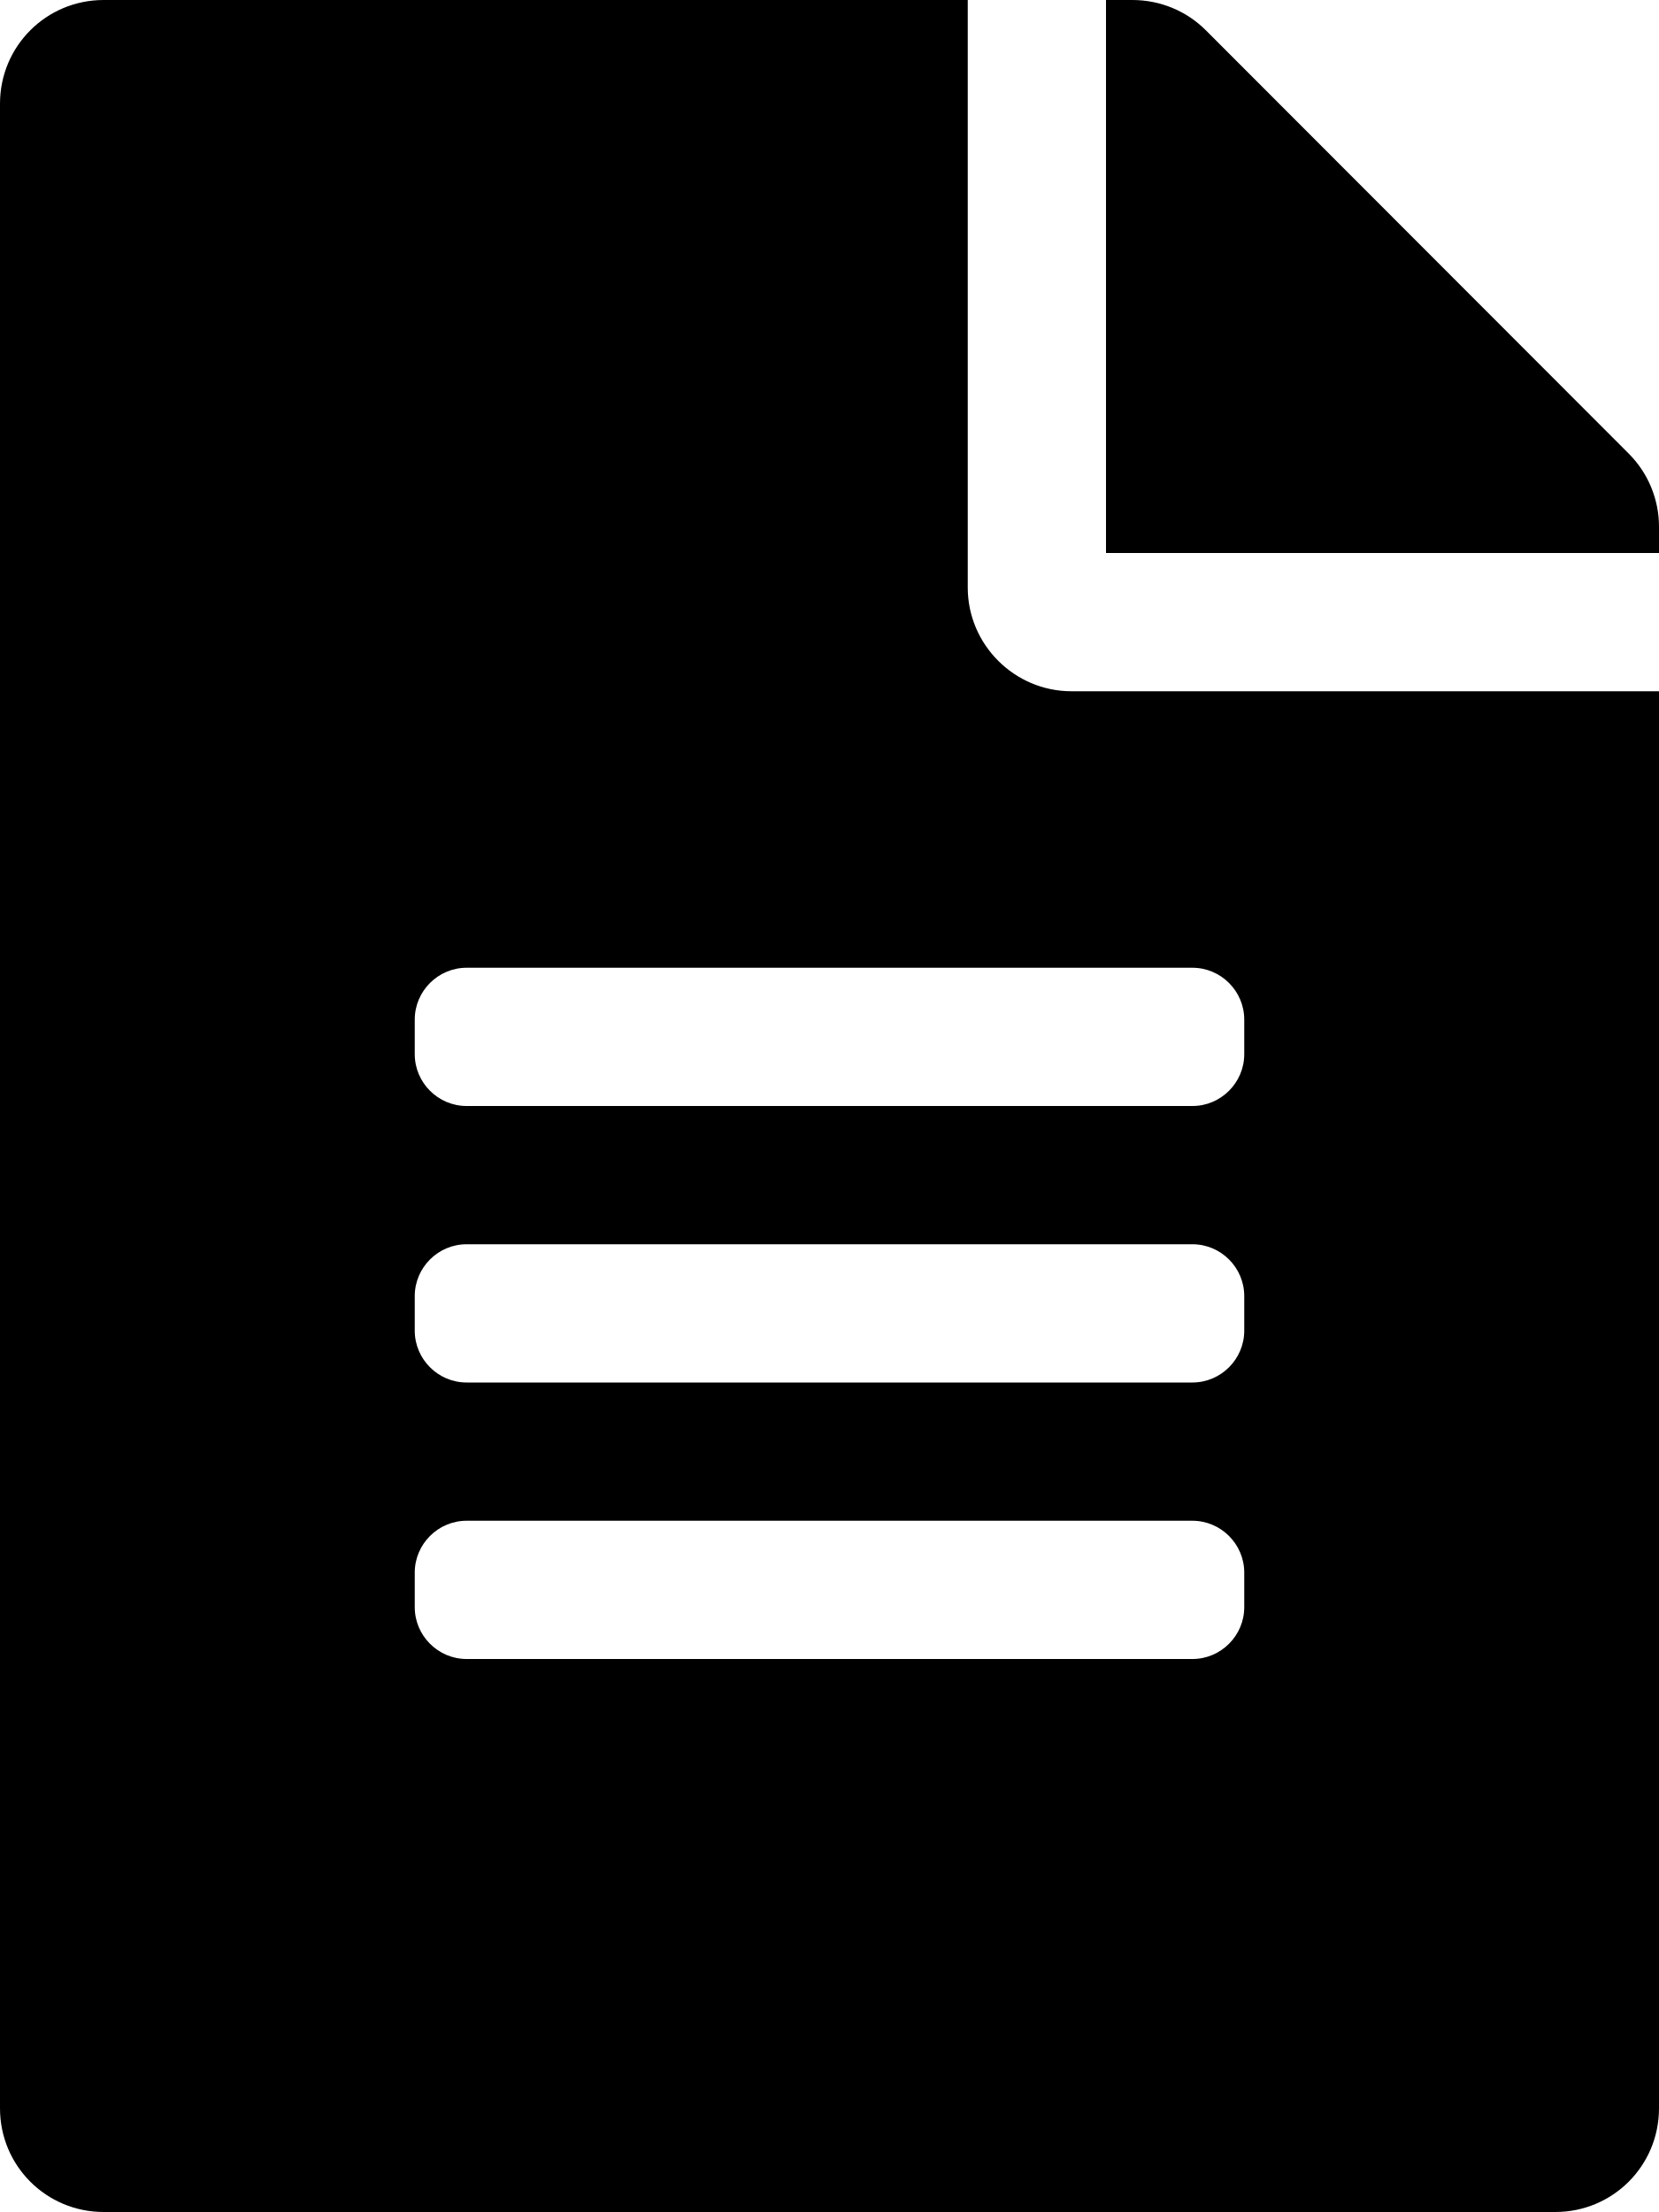
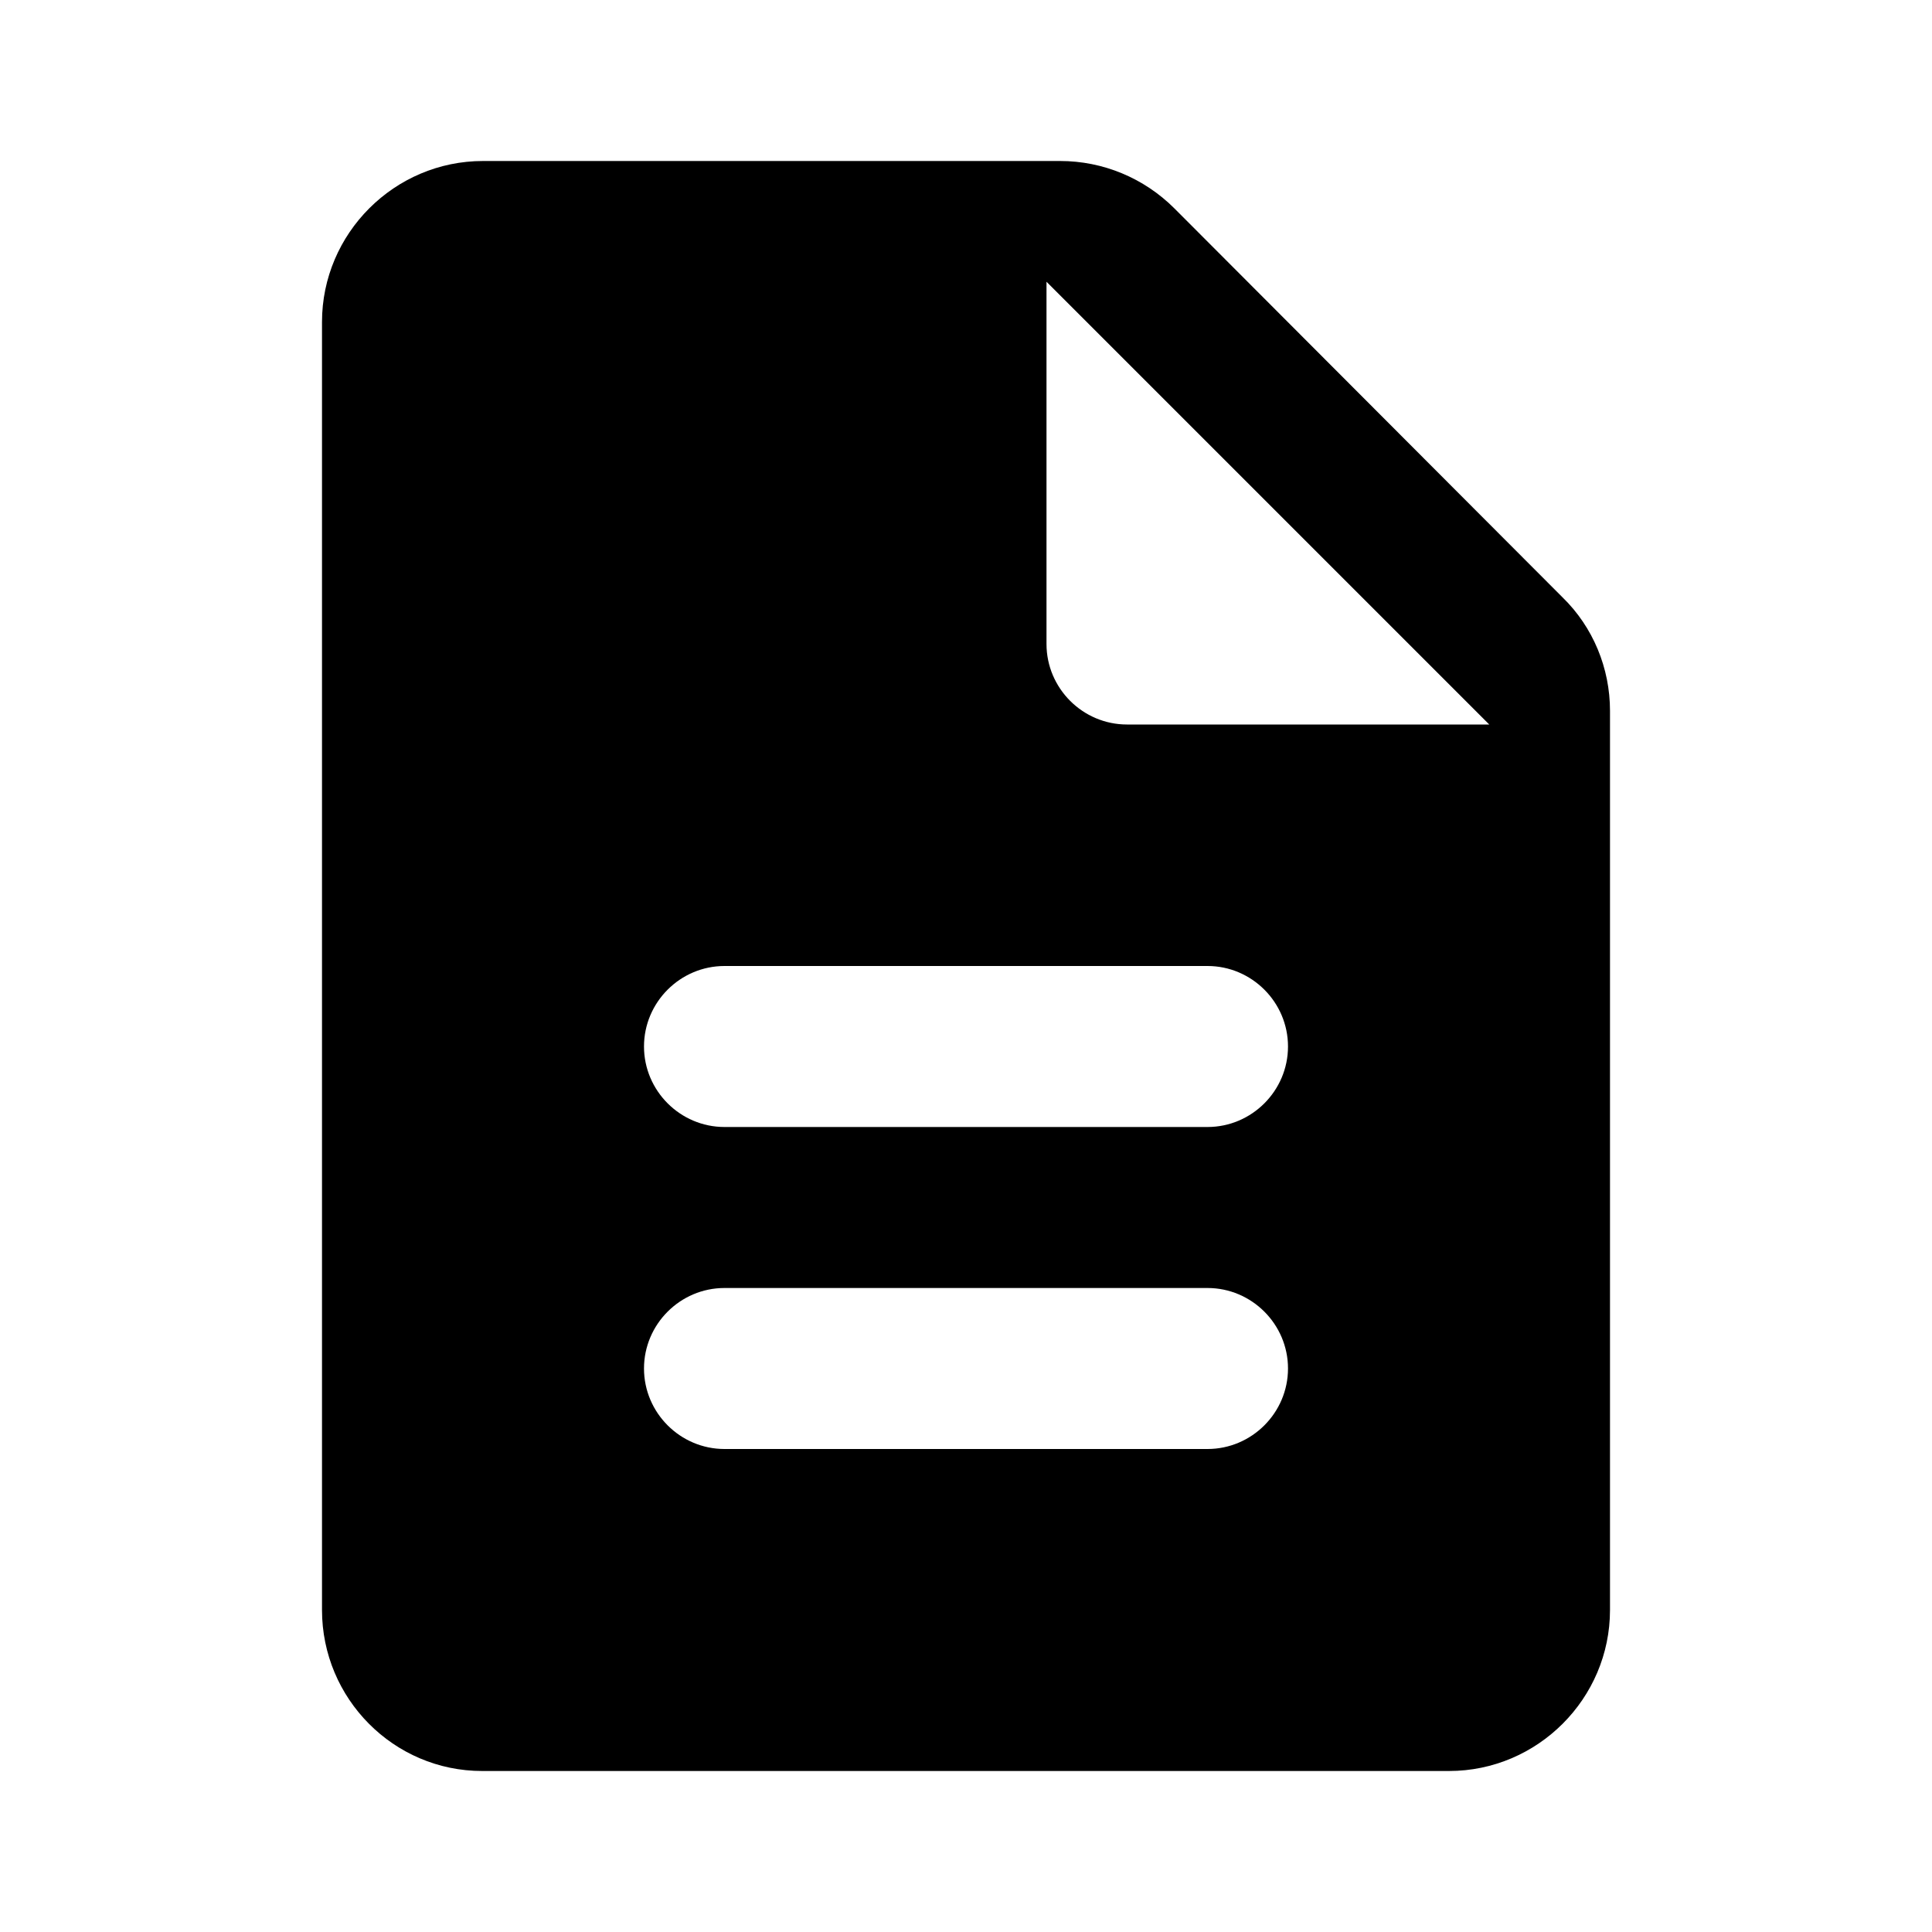
- <svg xmlns="http://www.w3.org/2000/svg" aria-hidden="true" focusable="false" data-prefix="fas" data-icon="file-alt" class="svg-inline--fa fa-file-alt fa-w-12" role="img" viewBox="0 0 384 512">
-   <path fill="currentColor" d="M224 136V0H24C10.7 0 0 10.7 0 24v464c0 13.3 10.7 24 24 24h336c13.3 0 24-10.7 24-24V160H248c-13.2 0-24-10.8-24-24zm64 236c0 6.6-5.4 12-12 12H108c-6.6 0-12-5.4-12-12v-8c0-6.6 5.4-12 12-12h168c6.6 0 12 5.4 12 12v8zm0-64c0 6.6-5.4 12-12 12H108c-6.6 0-12-5.4-12-12v-8c0-6.6 5.4-12 12-12h168c6.6 0 12 5.4 12 12v8zm0-72v8c0 6.6-5.4 12-12 12H108c-6.6 0-12-5.4-12-12v-8c0-6.6 5.4-12 12-12h168c6.6 0 12 5.4 12 12zm96-114.1v6.1H256V0h6.1c6.4 0 12.5 2.5 17 7l97.9 98c4.5 4.5 7 10.6 7 16.9z" />
+ <svg xmlns="http://www.w3.org/2000/svg" height="24" viewBox="0 0 24 24" width="24">
+   <path d="M0 0h24v24H0V0z" fill="none" />
+   <path d="M14.59 2.59c-.38-.38-.89-.59-1.42-.59H6c-1.1 0-2 .9-2 2v16c0 1.1.89 2 1.99 2H18c1.1 0 2-.9 2-2V8.83c0-.53-.21-1.04-.59-1.41l-4.82-4.83zM15 18H9c-.55 0-1-.45-1-1s.45-1 1-1h6c.55 0 1 .45 1 1s-.45 1-1 1zm0-4H9c-.55 0-1-.45-1-1s.45-1 1-1h6c.55 0 1 .45 1 1s-.45 1-1 1zm-2-6V3.5L18.5 9H14c-.55 0-1-.45-1-1z" />
</svg>
